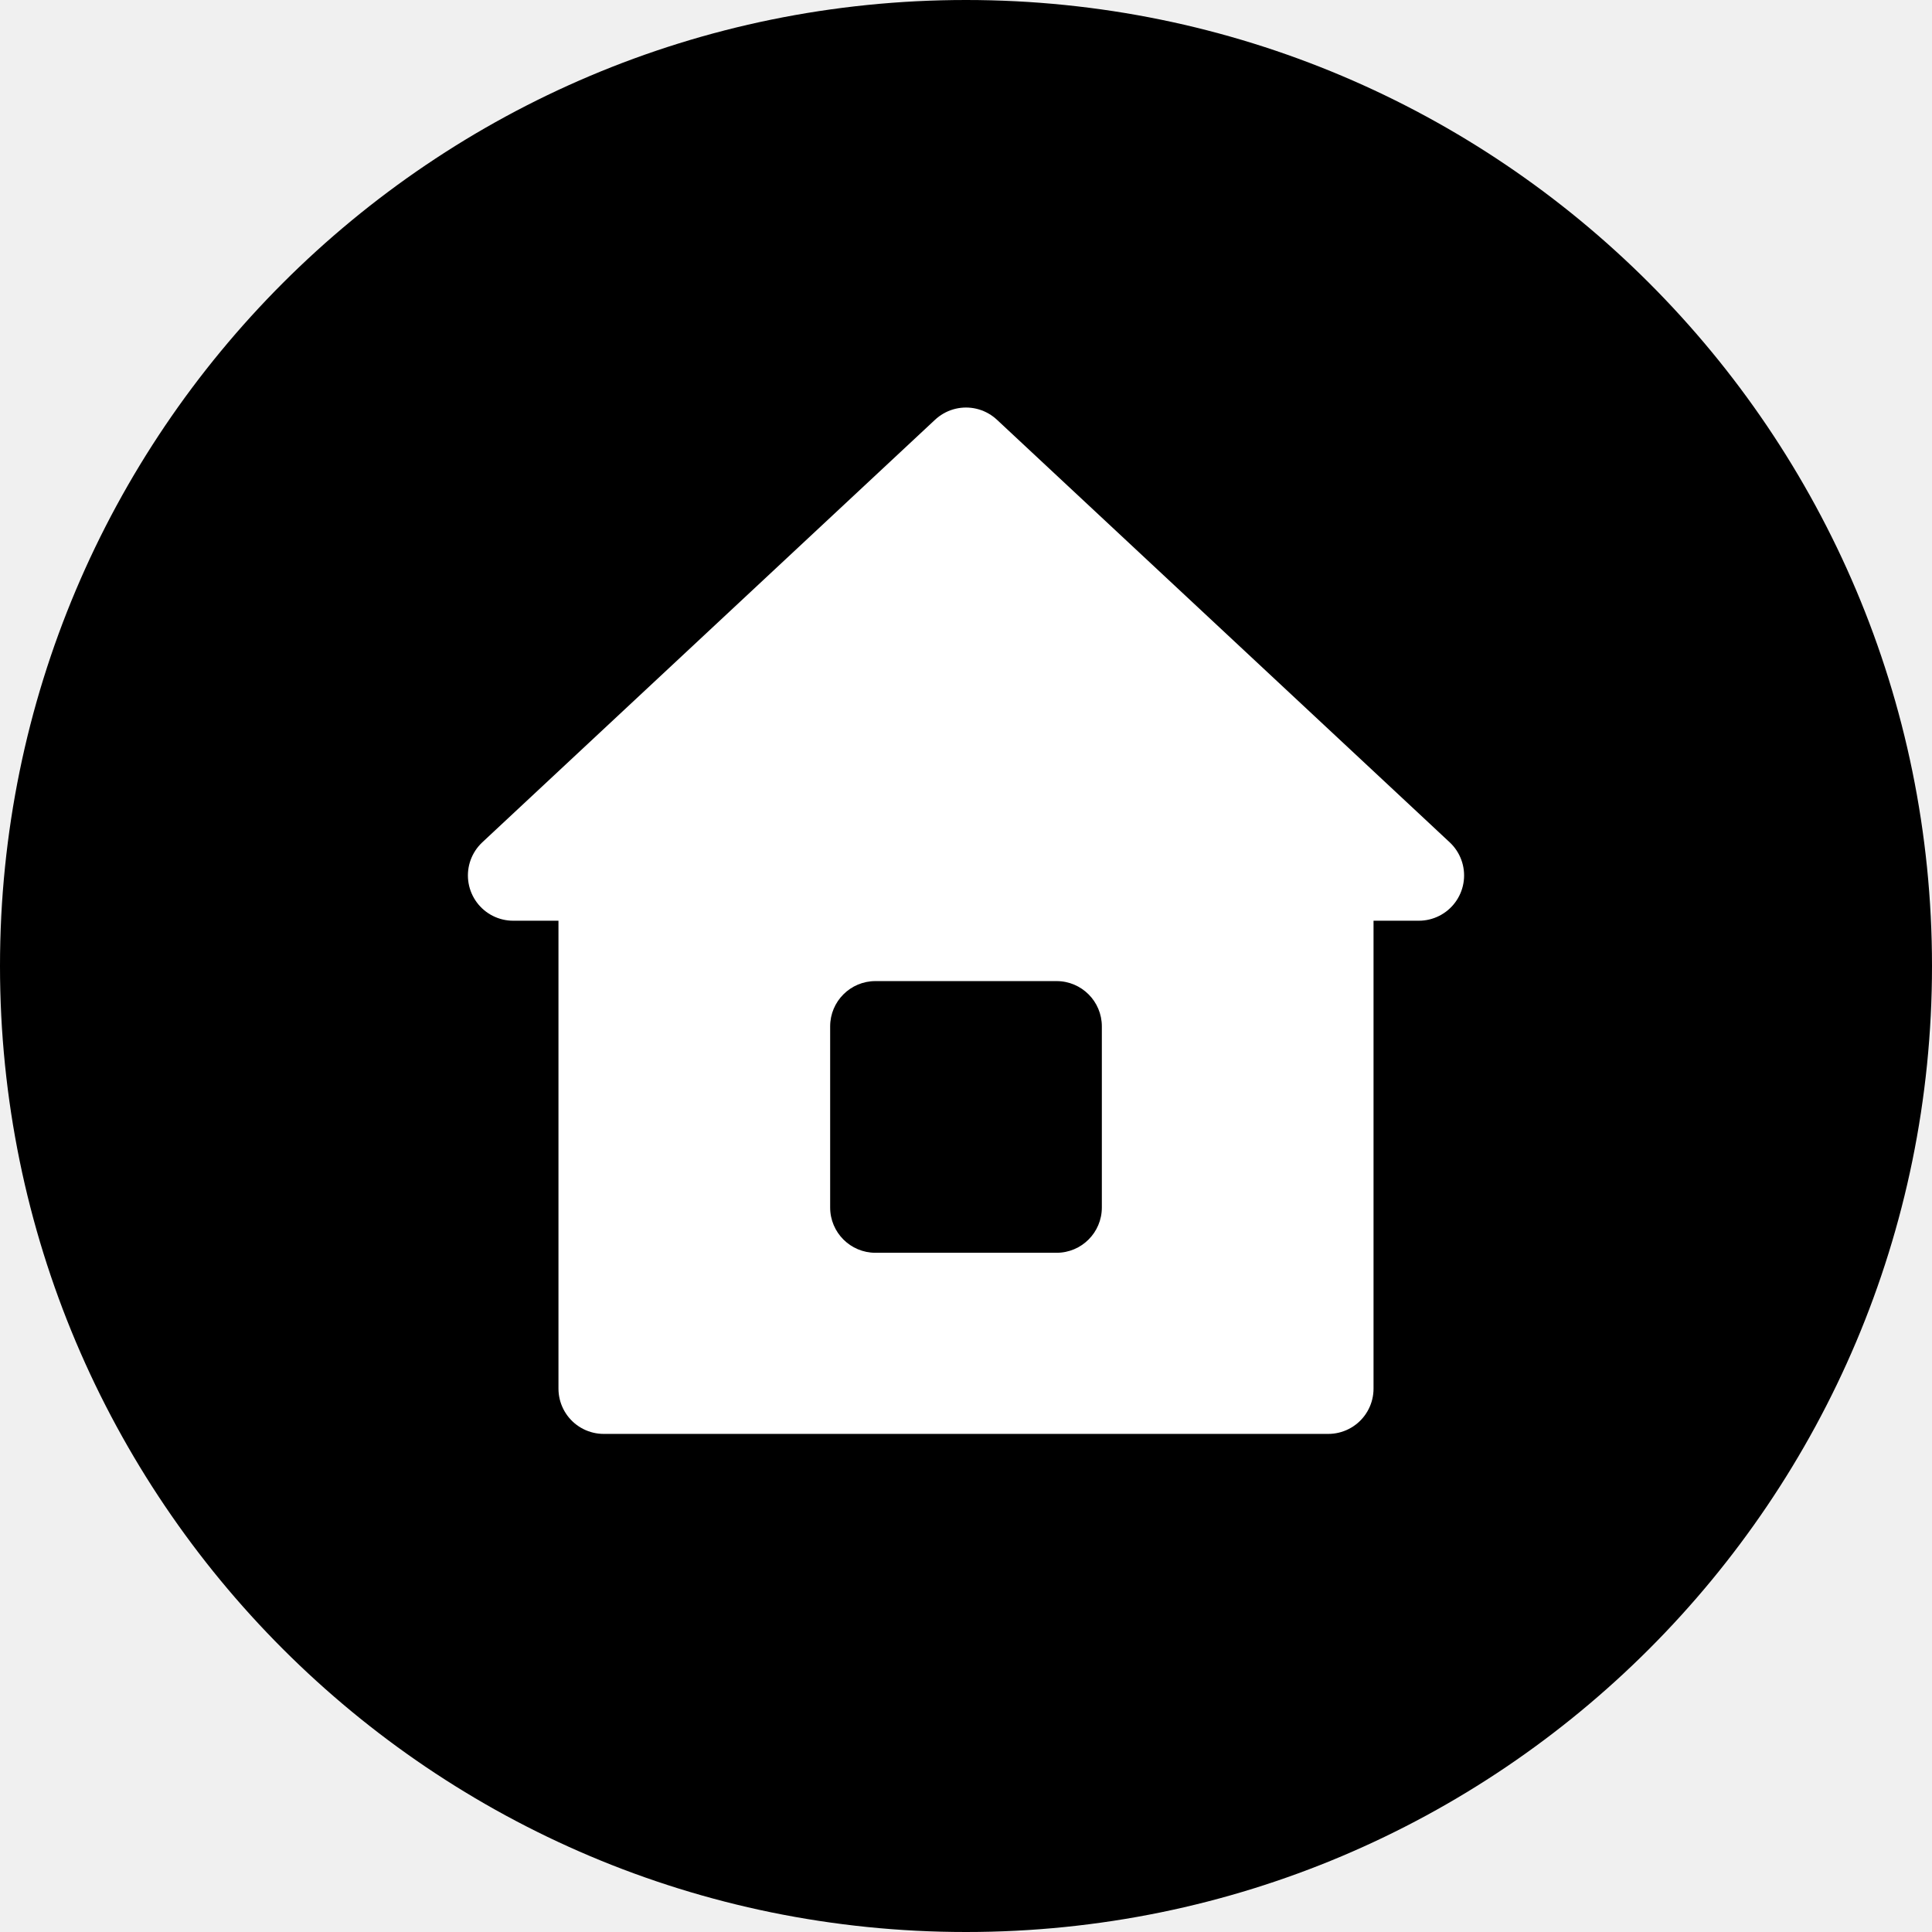
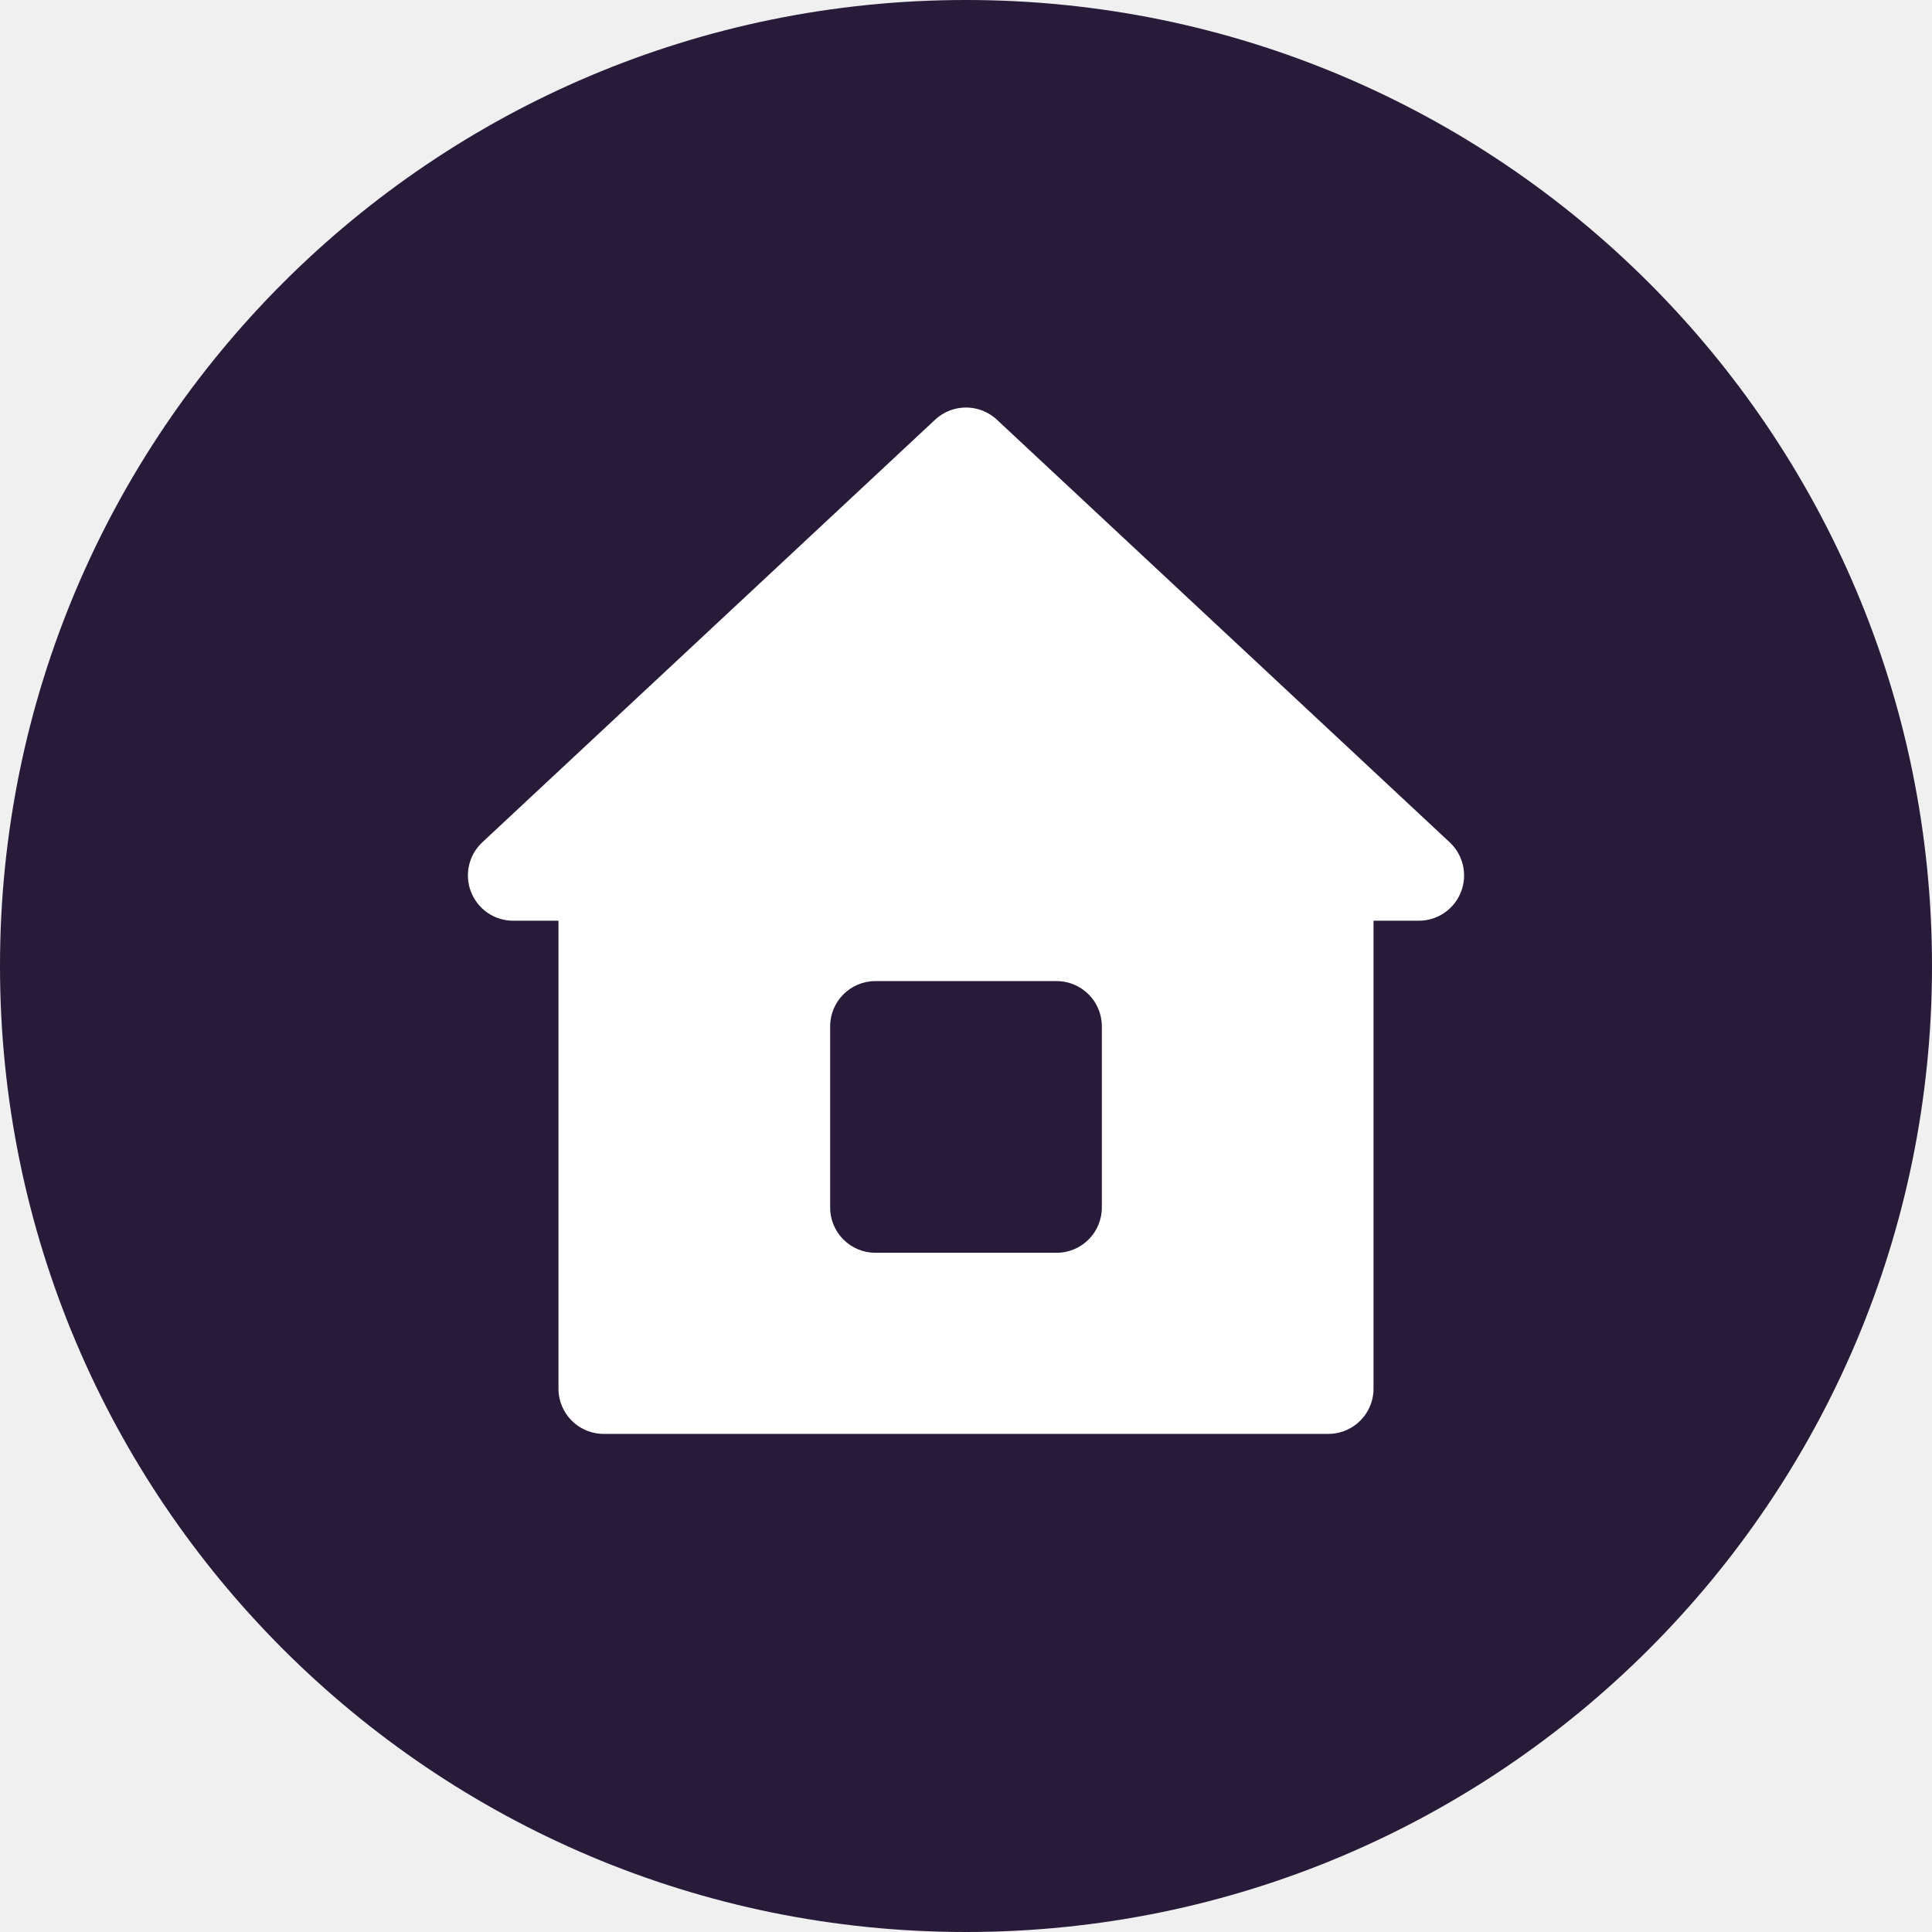
<svg xmlns="http://www.w3.org/2000/svg" viewBox="0 0 64 64">
-   <circle cx="32" cy="32" r="32" fill="#000" />
+   <circle cx="32" cy="32" r="32" fill="#281a39" />
  <path d="M32 15 47 29H44V46H20V29H17Z" fill="#fff" stroke="#fff" stroke-width="3" stroke-linejoin="round" />
-   <rect x="27.5" y="32.5" width="9" height="9" rx="1.5" fill="#000" />
+   <rect x="27.5" y="32.5" width="9" height="9" rx="1.5" fill="#281a39" />
</svg>
